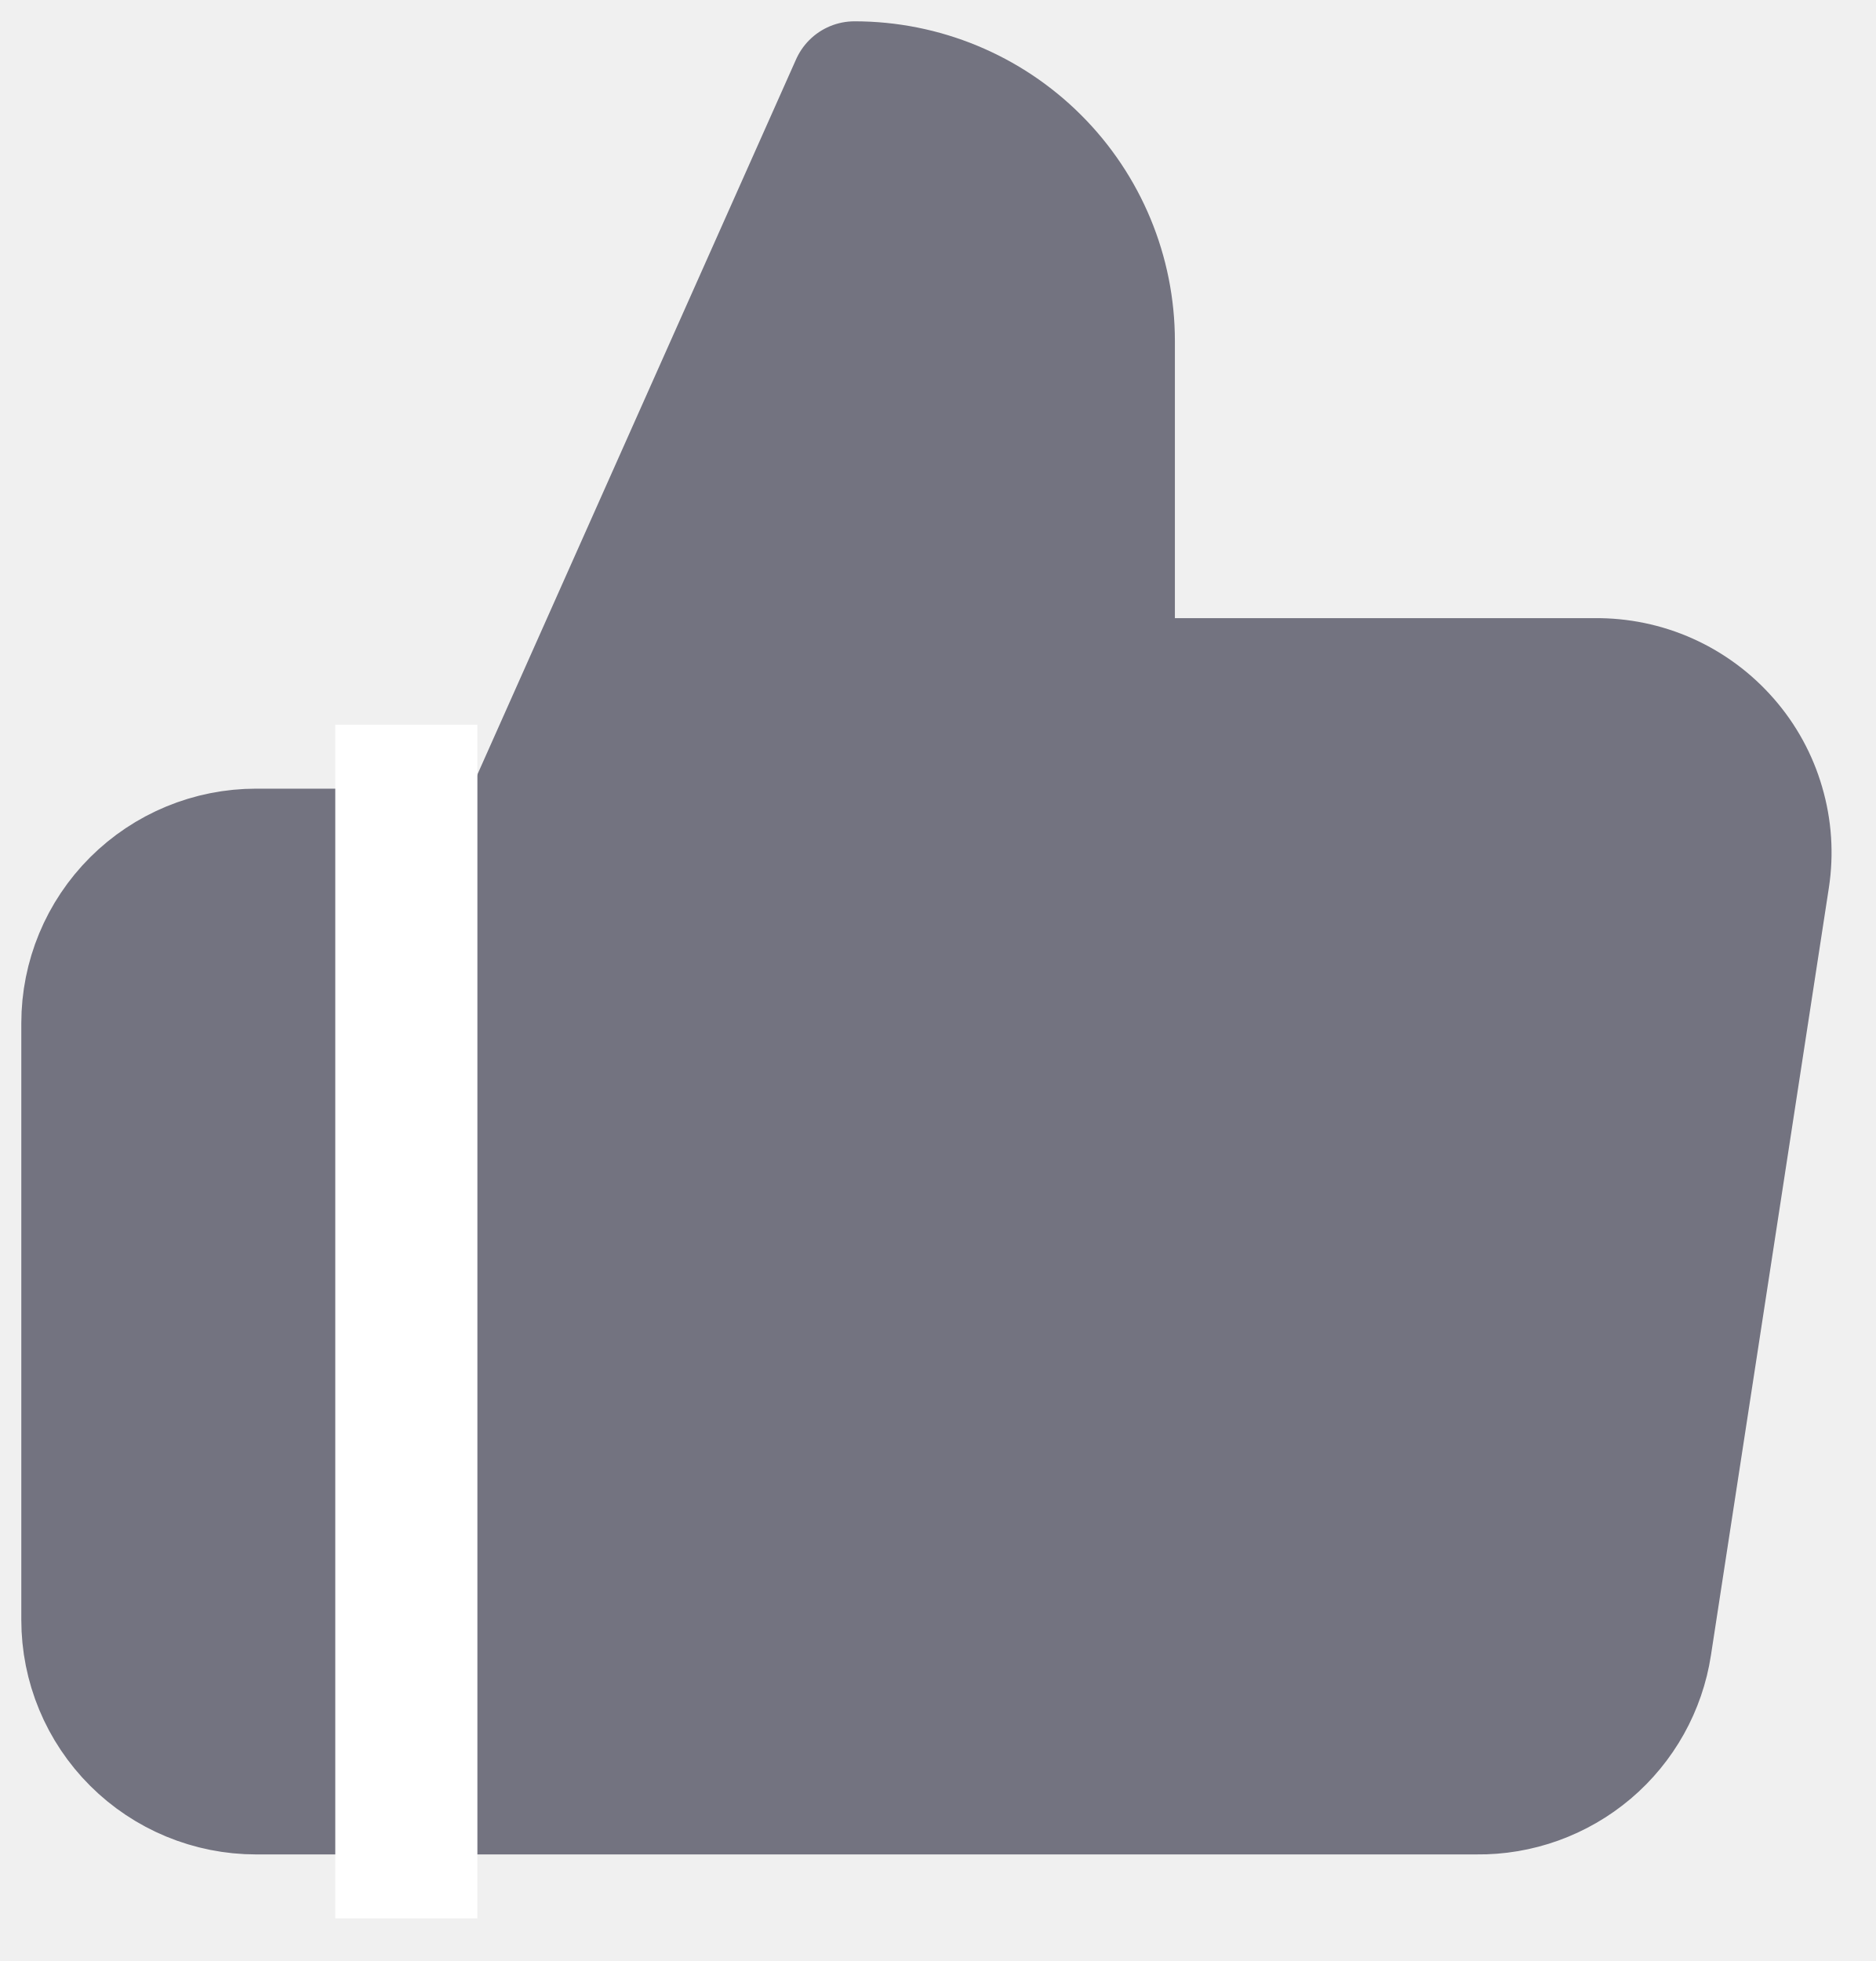
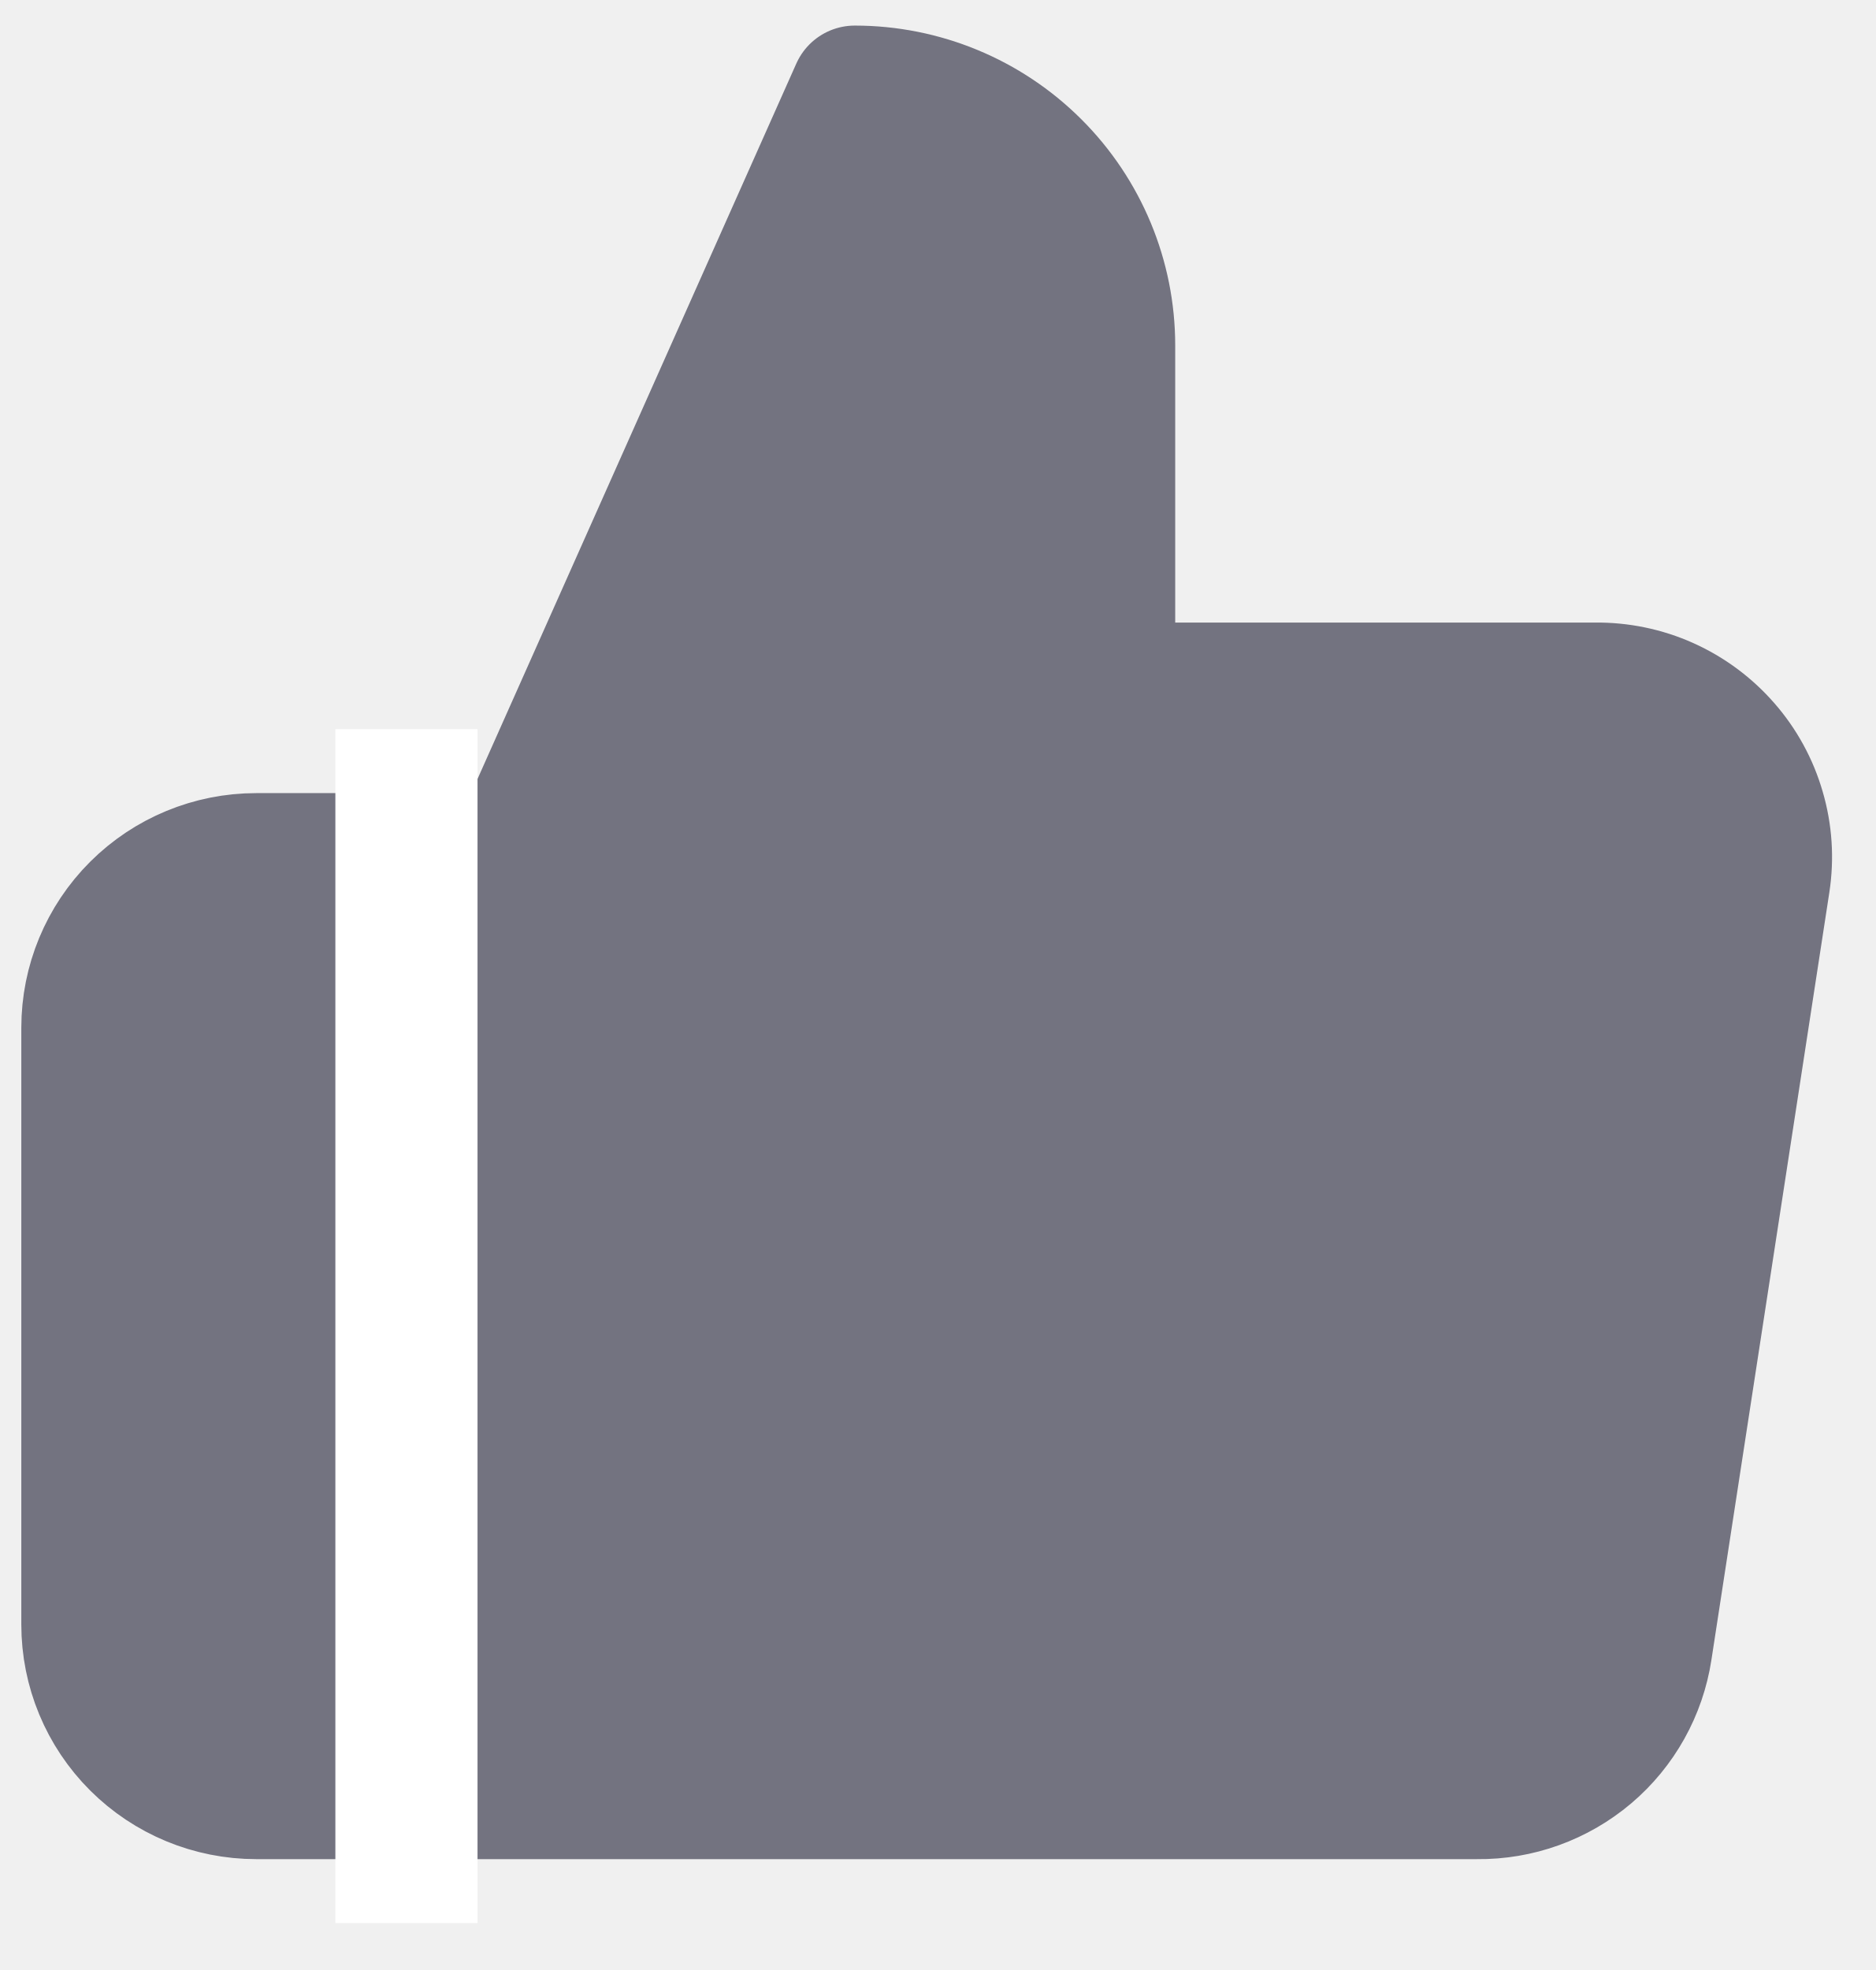
- <svg xmlns="http://www.w3.org/2000/svg" width="22" height="23" viewBox="0 0 22 23" fill="none">
+ <svg xmlns="http://www.w3.org/2000/svg" width="20" height="21" viewBox="0 0 22 23" fill="none">
  <path d="M13.032 8V4C13.032 3.204 12.715 2.441 12.151 1.879C11.587 1.316 10.822 1 10.024 1L6.013 10V21H17.323C17.807 21.006 18.276 20.836 18.645 20.524C19.013 20.212 19.256 19.777 19.329 19.3L20.712 10.3C20.756 10.013 20.737 9.721 20.655 9.442C20.575 9.164 20.434 8.906 20.243 8.688C20.052 8.469 19.816 8.294 19.551 8.175C19.286 8.056 18.998 7.997 18.707 8H13.032ZM6.013 21H3.005C2.473 21 1.963 20.789 1.587 20.414C1.211 20.039 1 19.53 1 19V12C1 11.47 1.211 10.961 1.587 10.586C1.963 10.211 2.473 10 3.005 10H6.013" fill="#737380" />
  <path d="M6.013 21H3.005C2.473 21 1.963 20.789 1.587 20.414C1.211 20.039 1 19.53 1 19V12C1 11.47 1.211 10.961 1.587 10.586C1.963 10.211 2.473 10 3.005 10H6.013M13.032 8V4C13.032 3.204 12.715 2.441 12.151 1.879C11.587 1.316 10.822 1 10.024 1L6.013 10V21H17.323C17.807 21.006 18.276 20.836 18.645 20.524C19.013 20.212 19.256 19.777 19.329 19.3L20.712 10.3C20.756 10.013 20.737 9.721 20.655 9.442C20.575 9.164 20.434 8.906 20.243 8.688C20.052 8.469 19.816 8.294 19.551 8.175C19.286 8.056 18.998 7.997 18.707 8H13.032Z" stroke="#737380" stroke-width="1.5" stroke-linecap="round" stroke-linejoin="round" />
  <path d="M4.1 9H4.433M4.433 9H5.1V22H4.433V9Z" stroke="white" />
</svg>
